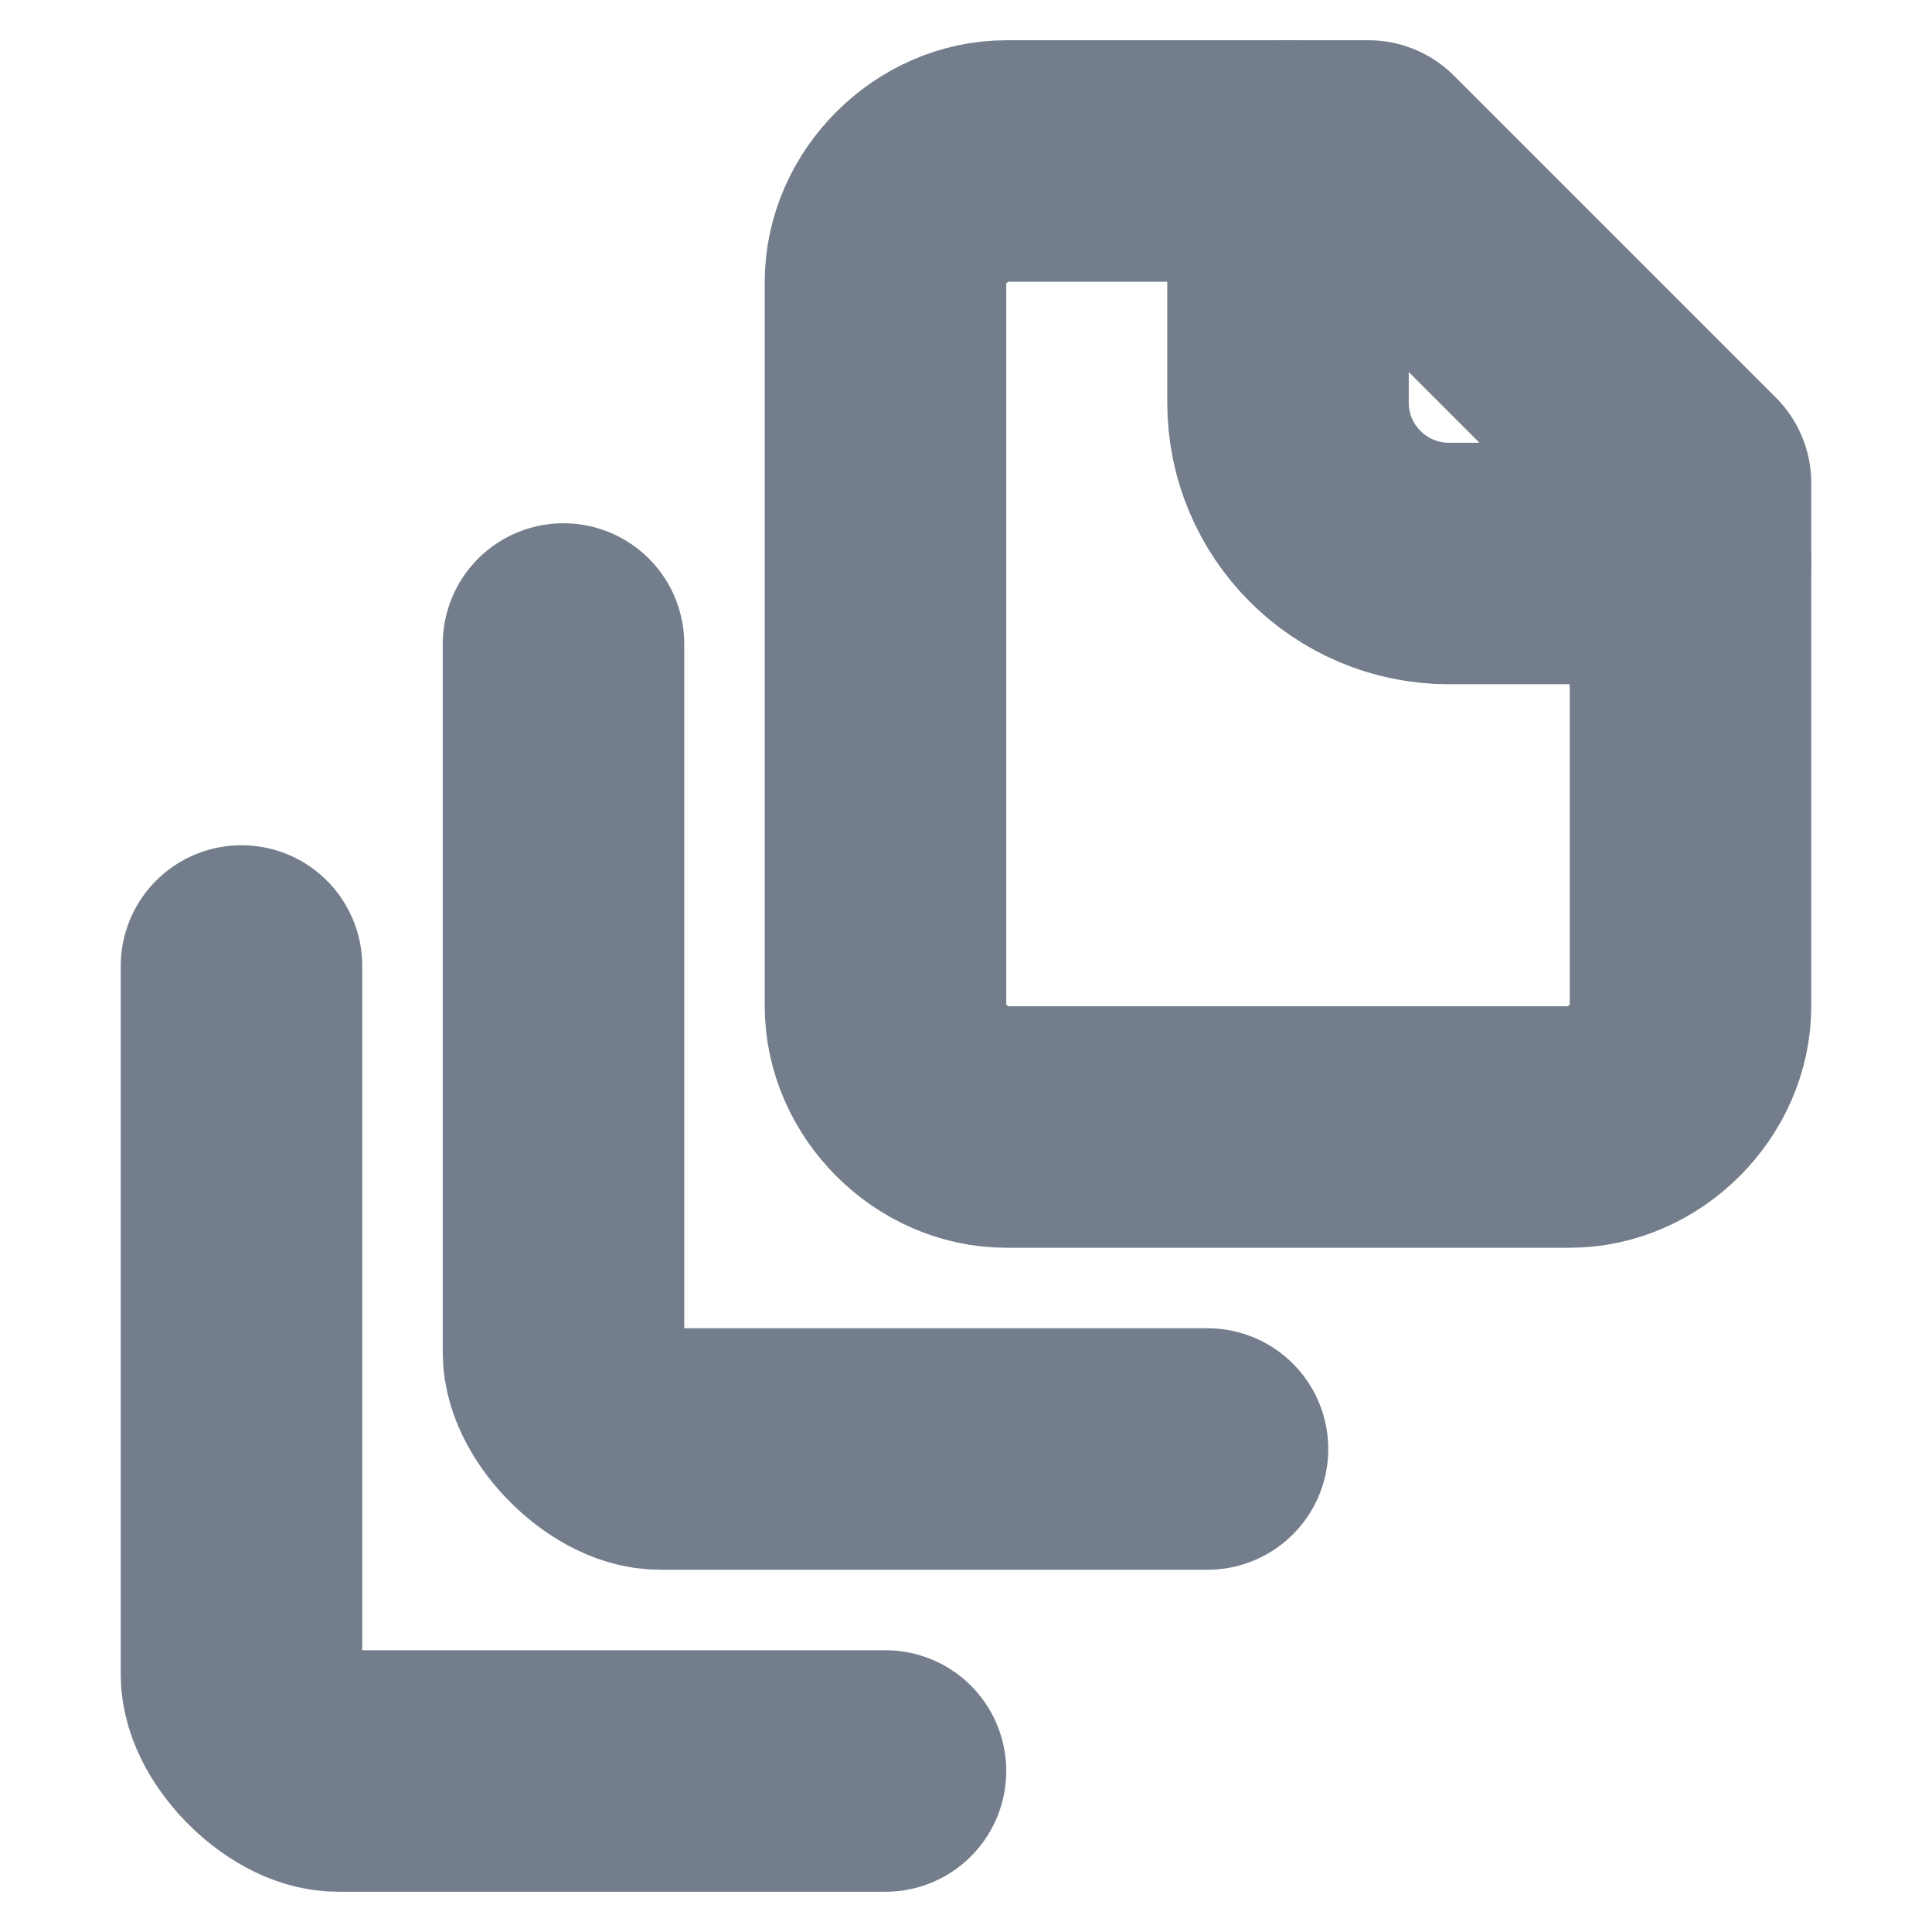
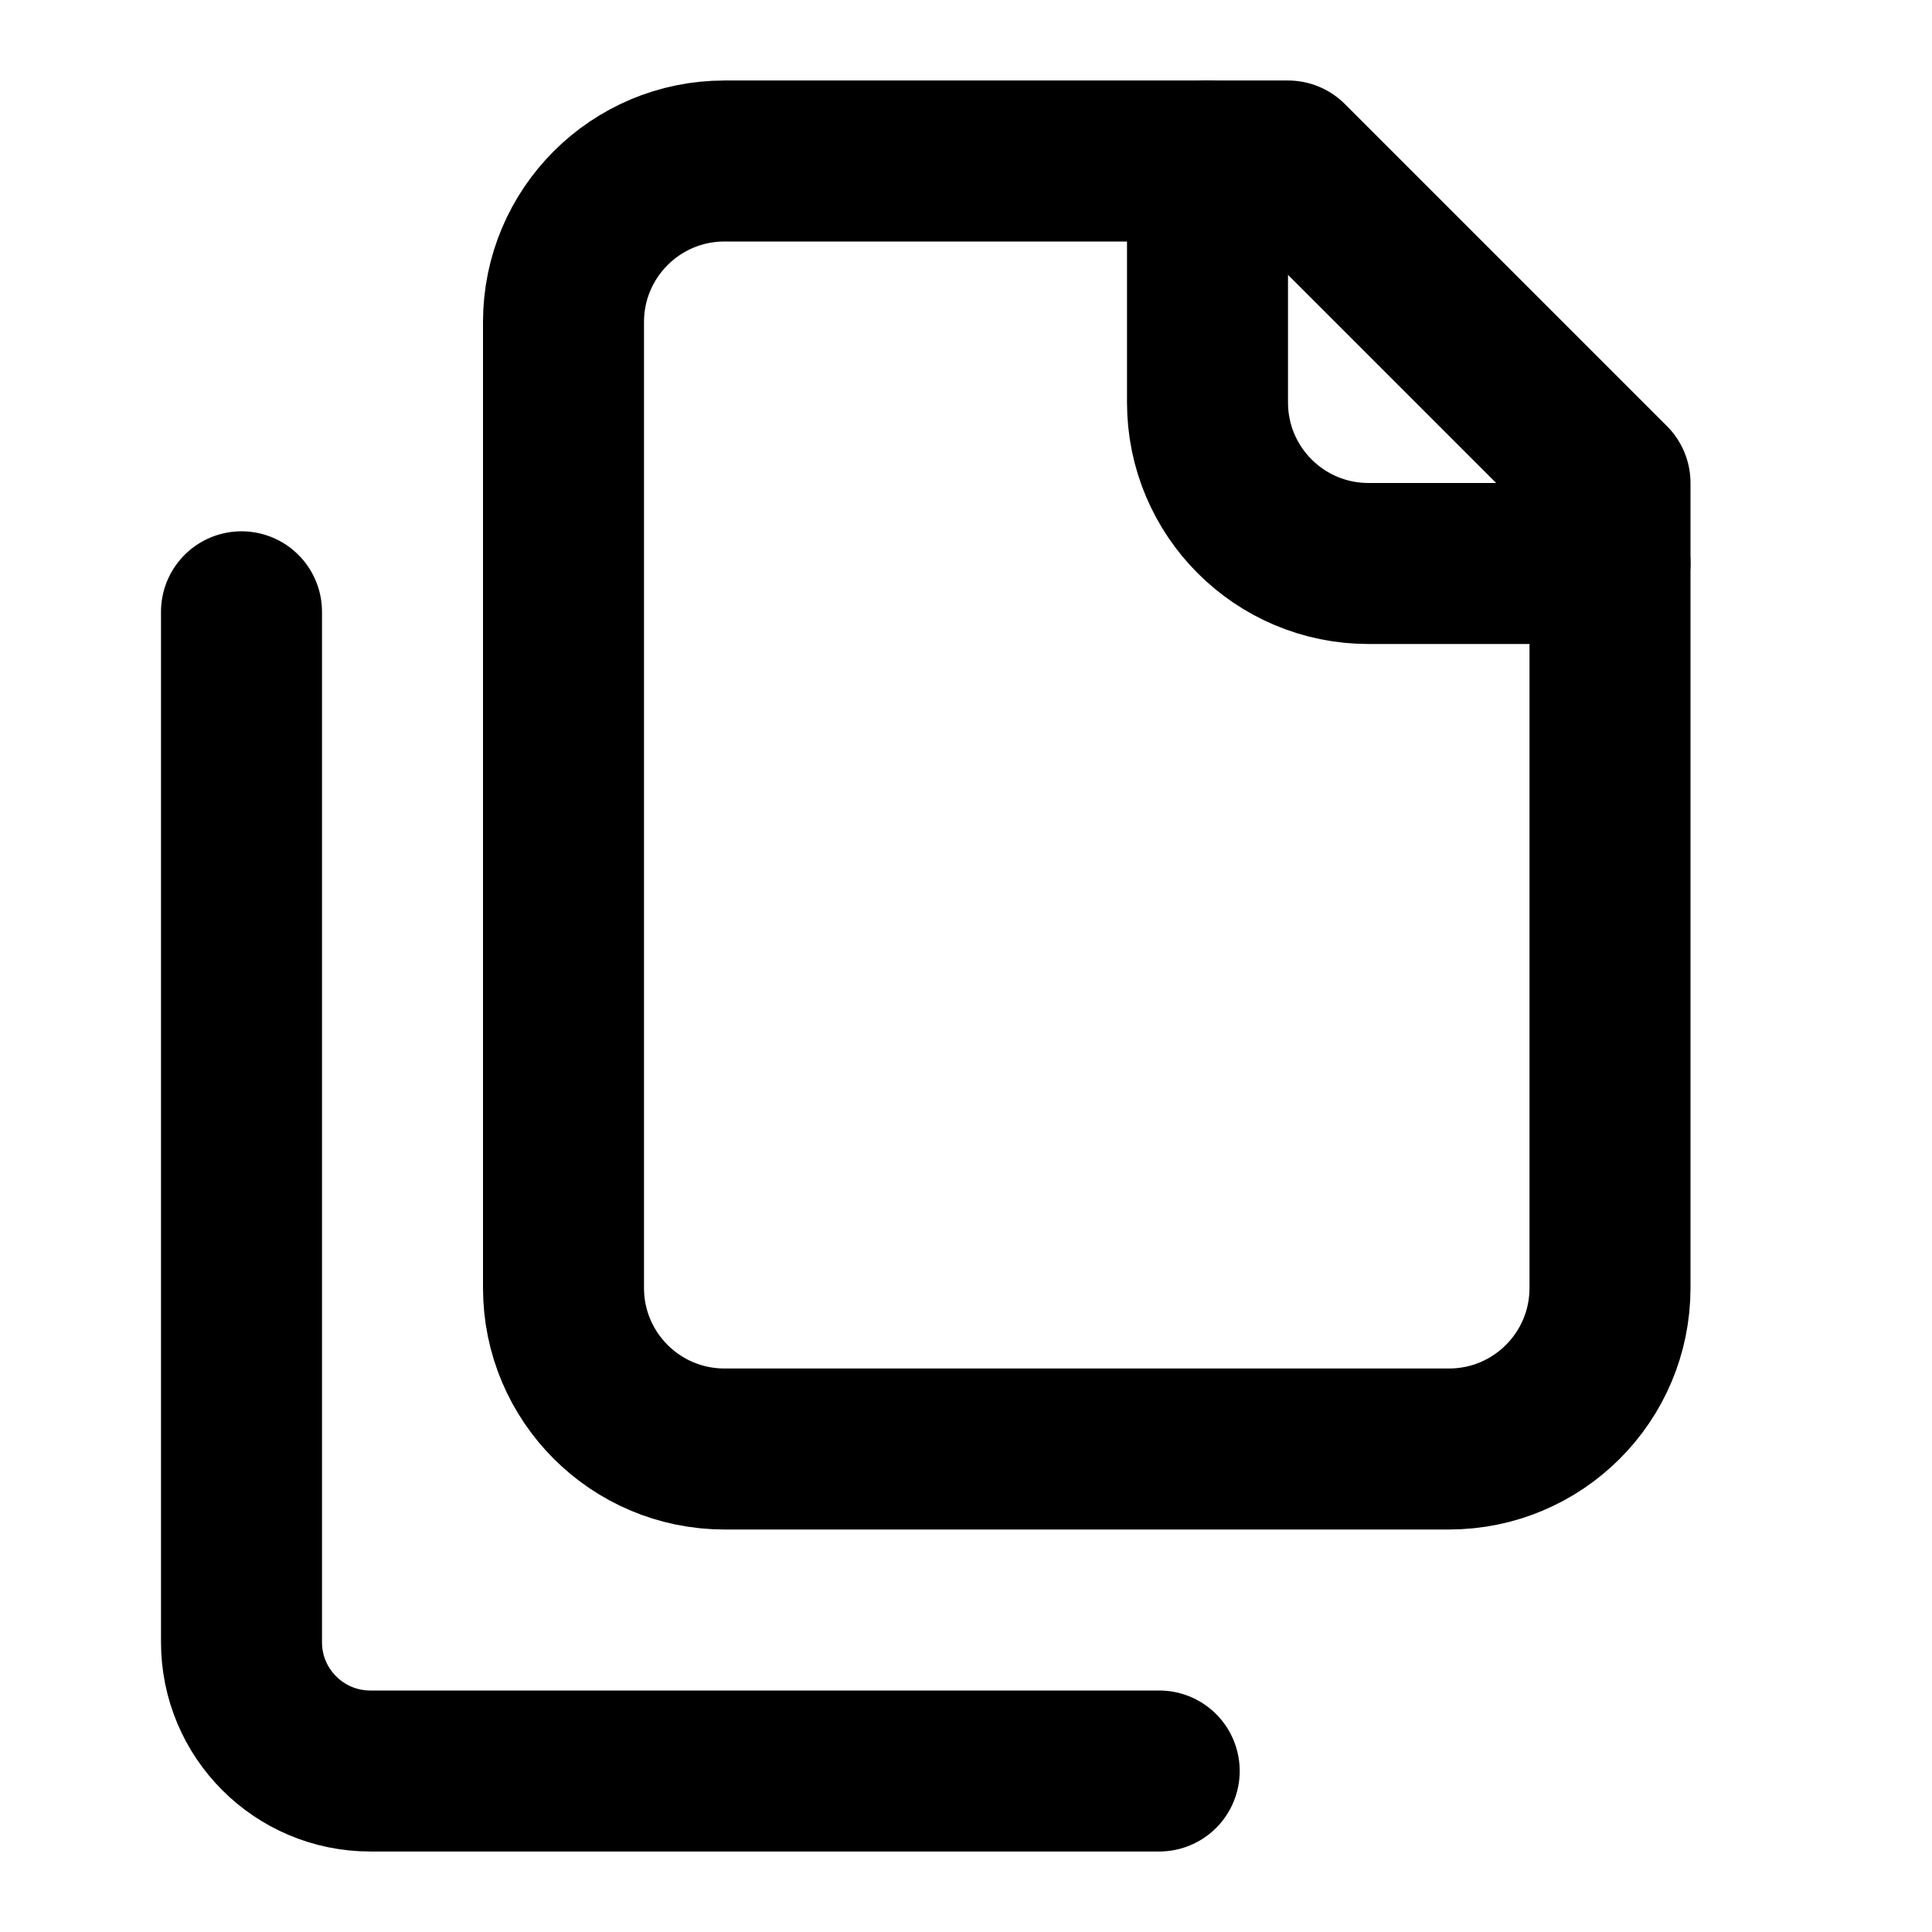
- <svg xmlns="http://www.w3.org/2000/svg" width="24" height="24" viewBox="0 0 24 24" fill="none" stroke="#737d8c" stroke-width="3" stroke-linecap="round" stroke-linejoin="round" class="lucide lucide-file-stack">
-   <path d="M21 7h-3a2 2 0 0 1-2-2V2" />
-   <path d="M21 6v6.5c0 .8-.7 1.5-1.5 1.5h-7c-.8 0-1.5-.7-1.5-1.5v-9c0-.8.7-1.5 1.5-1.5H17Z" />
-   <path d="M7 8v8.8c0 .3.2.6.4.8.2.2.5.4.8.4H15" />
-   <path d="M3 12v8.8c0 .3.2.6.4.8.2.2.5.4.8.4H11" />
+ <svg xmlns="http://www.w3.org/2000/svg" width="24" height="24" viewBox="0 0 24 24" fill="none" stroke="currentColor" stroke-width="2" stroke-linecap="round" stroke-linejoin="round" class="lucide lucide-files">
+   <path d="M20 7h-3a2 2 0 0 1-2-2V2" />
+   <path d="M9 18a2 2 0 0 1-2-2V4a2 2 0 0 1 2-2h7l4 4v10a2 2 0 0 1-2 2Z" />
+   <path d="M3 7.6v12.8A1.6 1.6 0 0 0 4.6 22h9.8" />
</svg>
